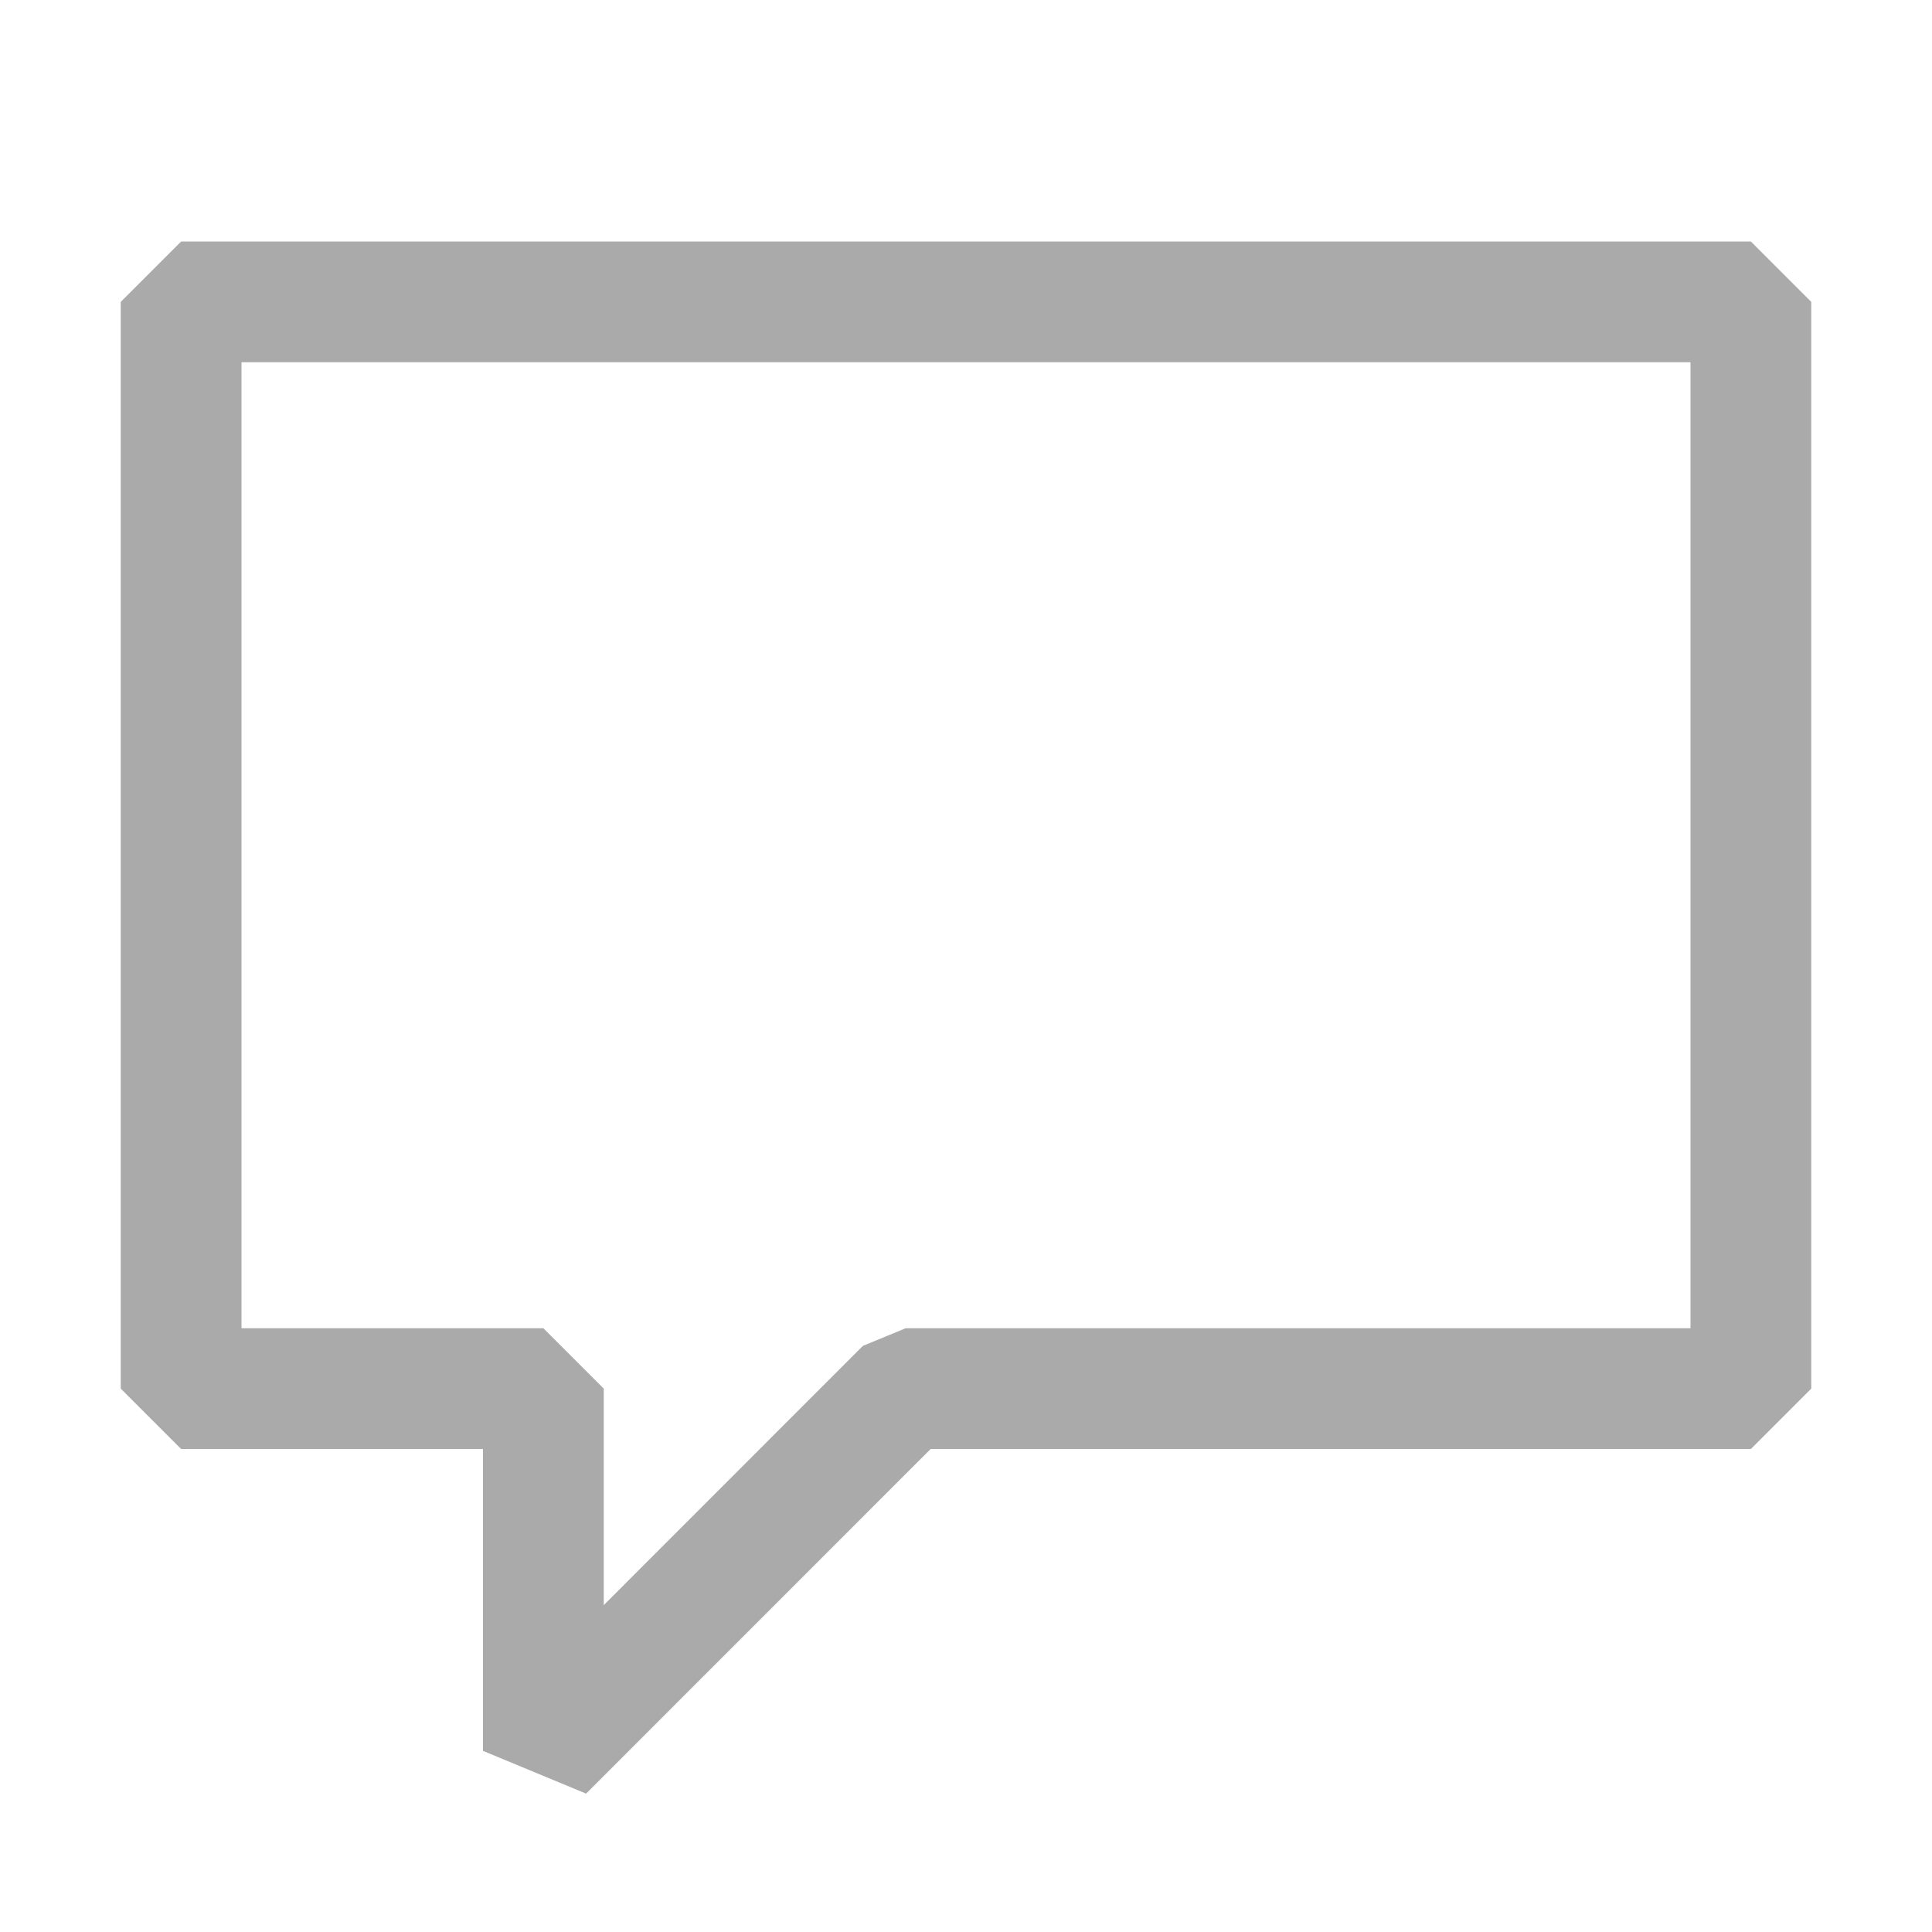
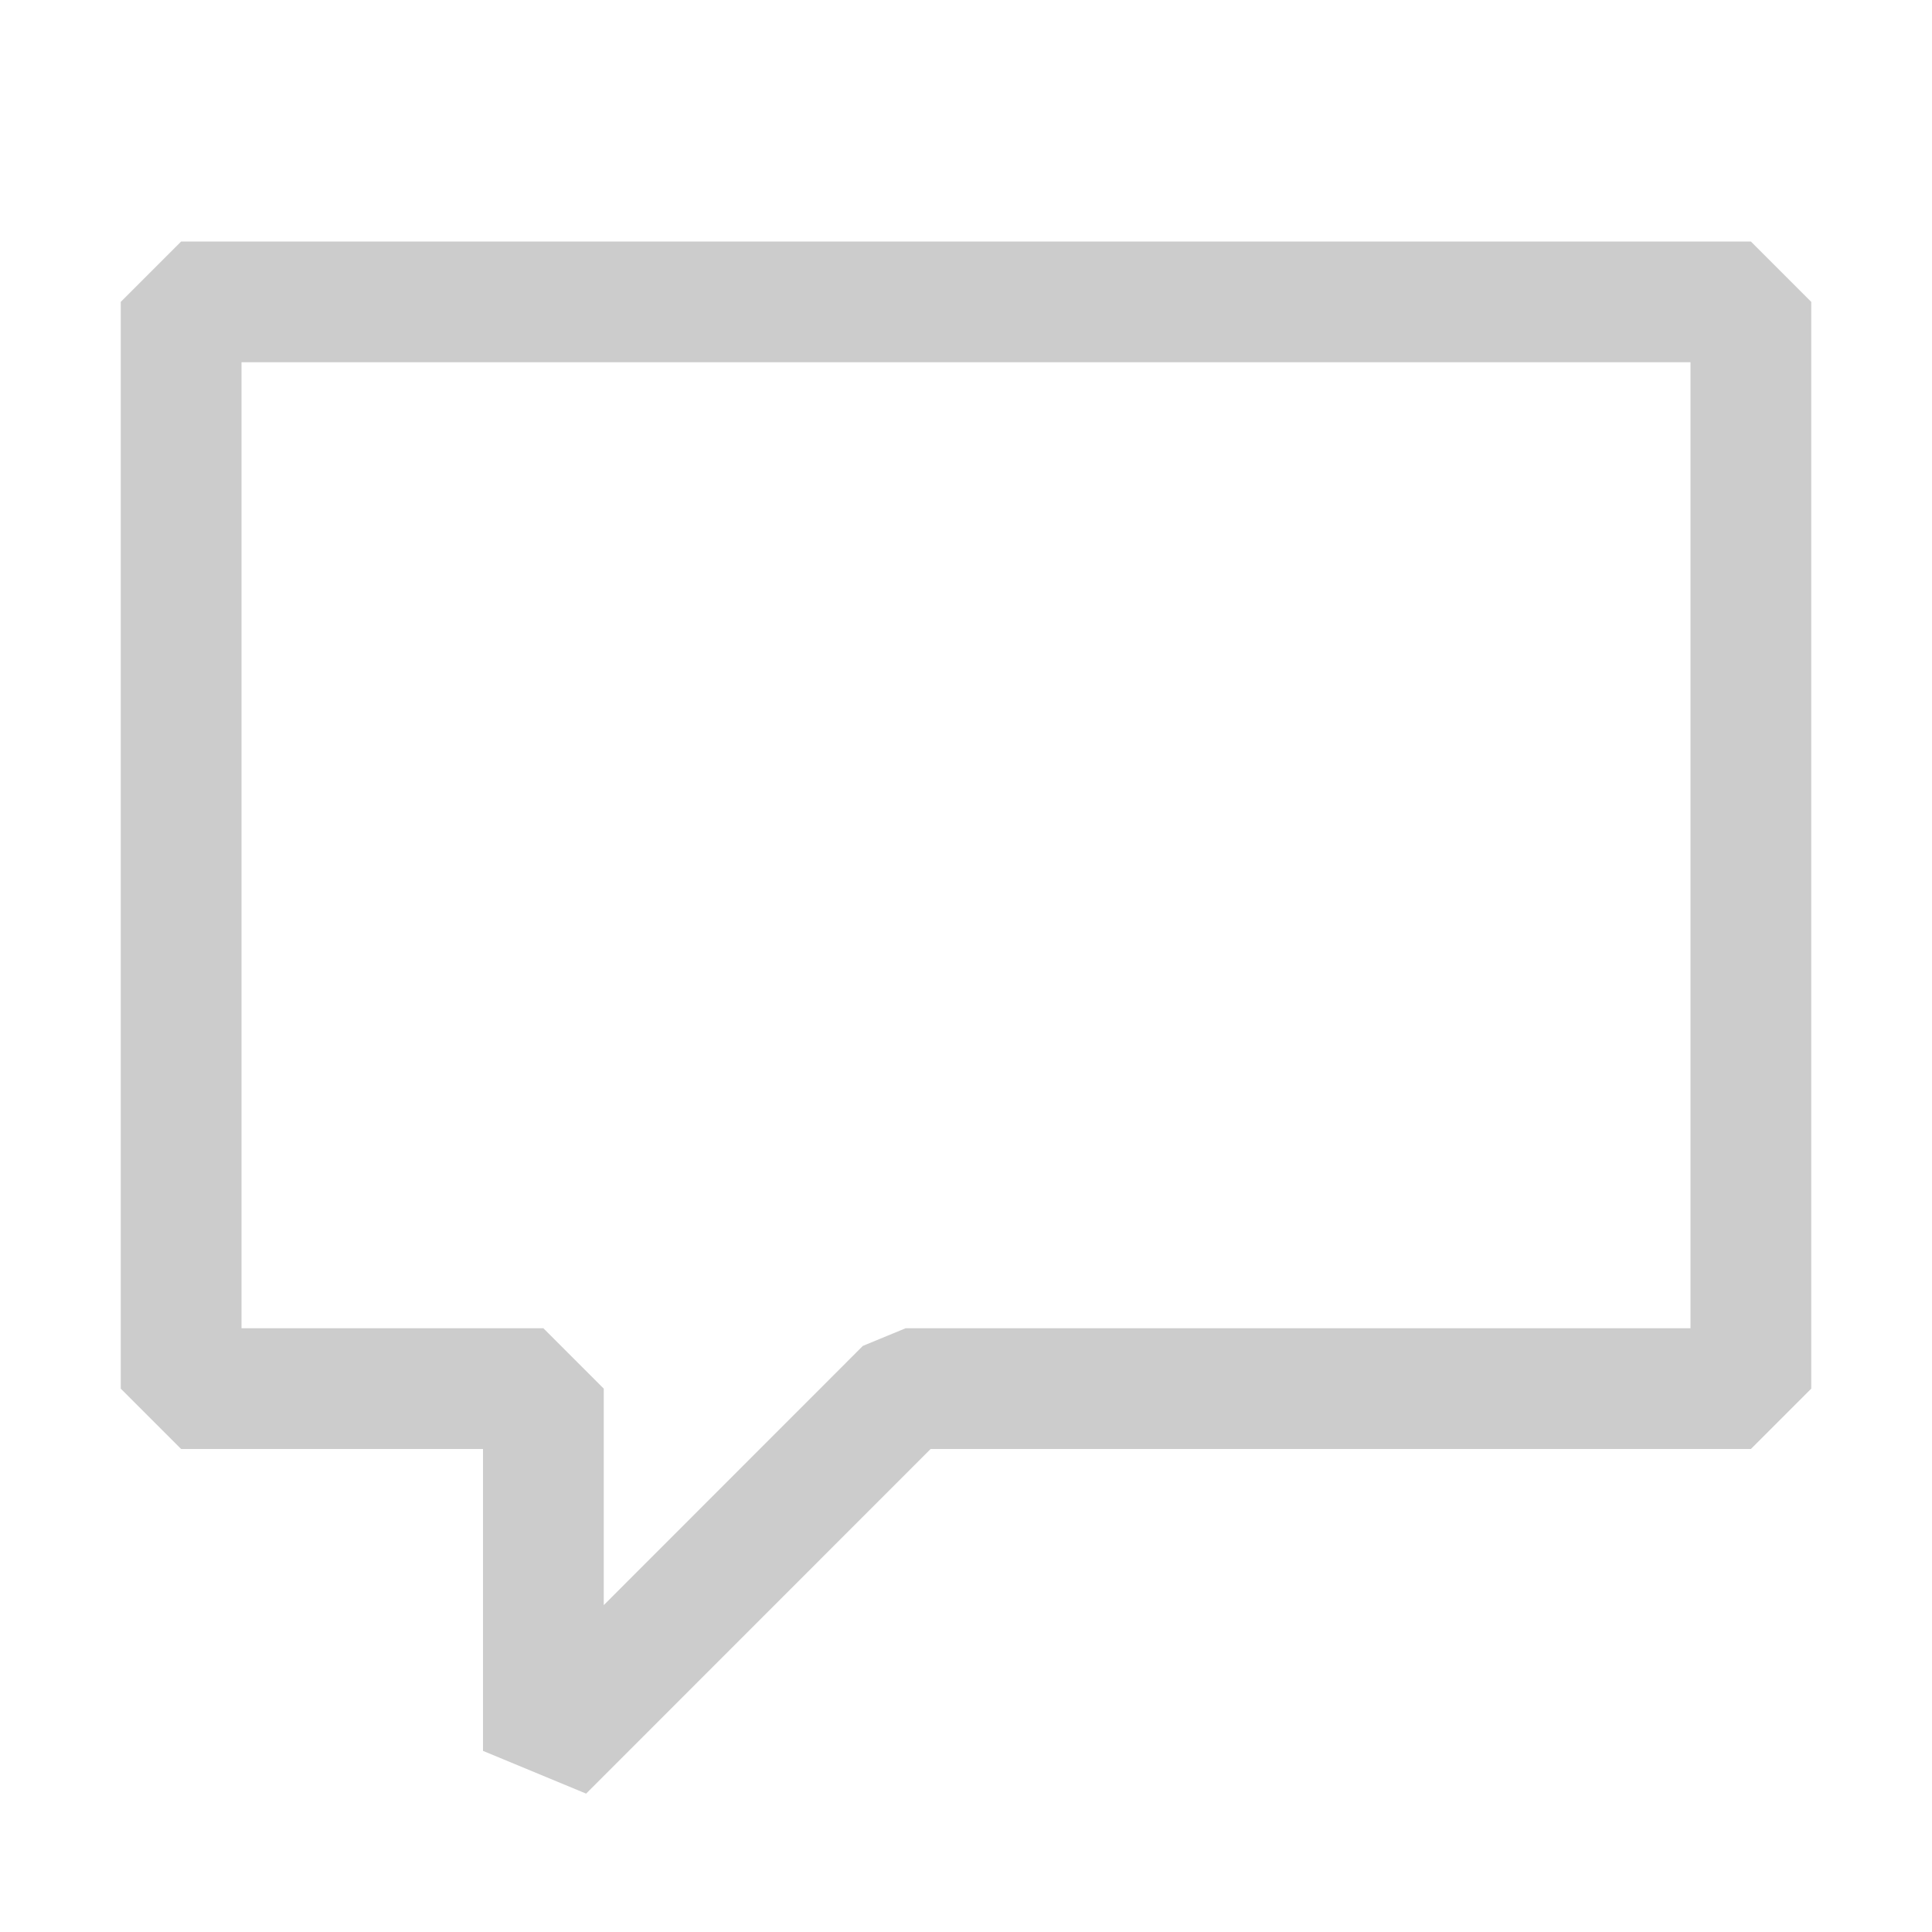
- <svg xmlns="http://www.w3.org/2000/svg" width="16" height="16" viewBox="0 0 16 16" fill="#aaa">
-   <path d="M14.5 2h-13l -.5.5v9l.5.5H4v2.5l.854.354L7.707 12H14.5l.5-.5v-9l-.5-.5zm-.5 9H7.5l-.354.146L5 13.293V11.5l-.5-.5H2V3h12v8z" />
+ <svg xmlns="http://www.w3.org/2000/svg" width="16" height="16" viewBox="0 0 16 16" fill="#ccc">
+   <path d="M14.5 2h-13l -.5.5v9l.5.5H4v2.5l.854.354L7.707 12H14.5l.5-.5v-9l-.5-.5zm-.5 9H7.5l-.354.146L5 13.293V11.5l-.5-.5H2V3h12v8z" fill="#ccc" />
</svg>
